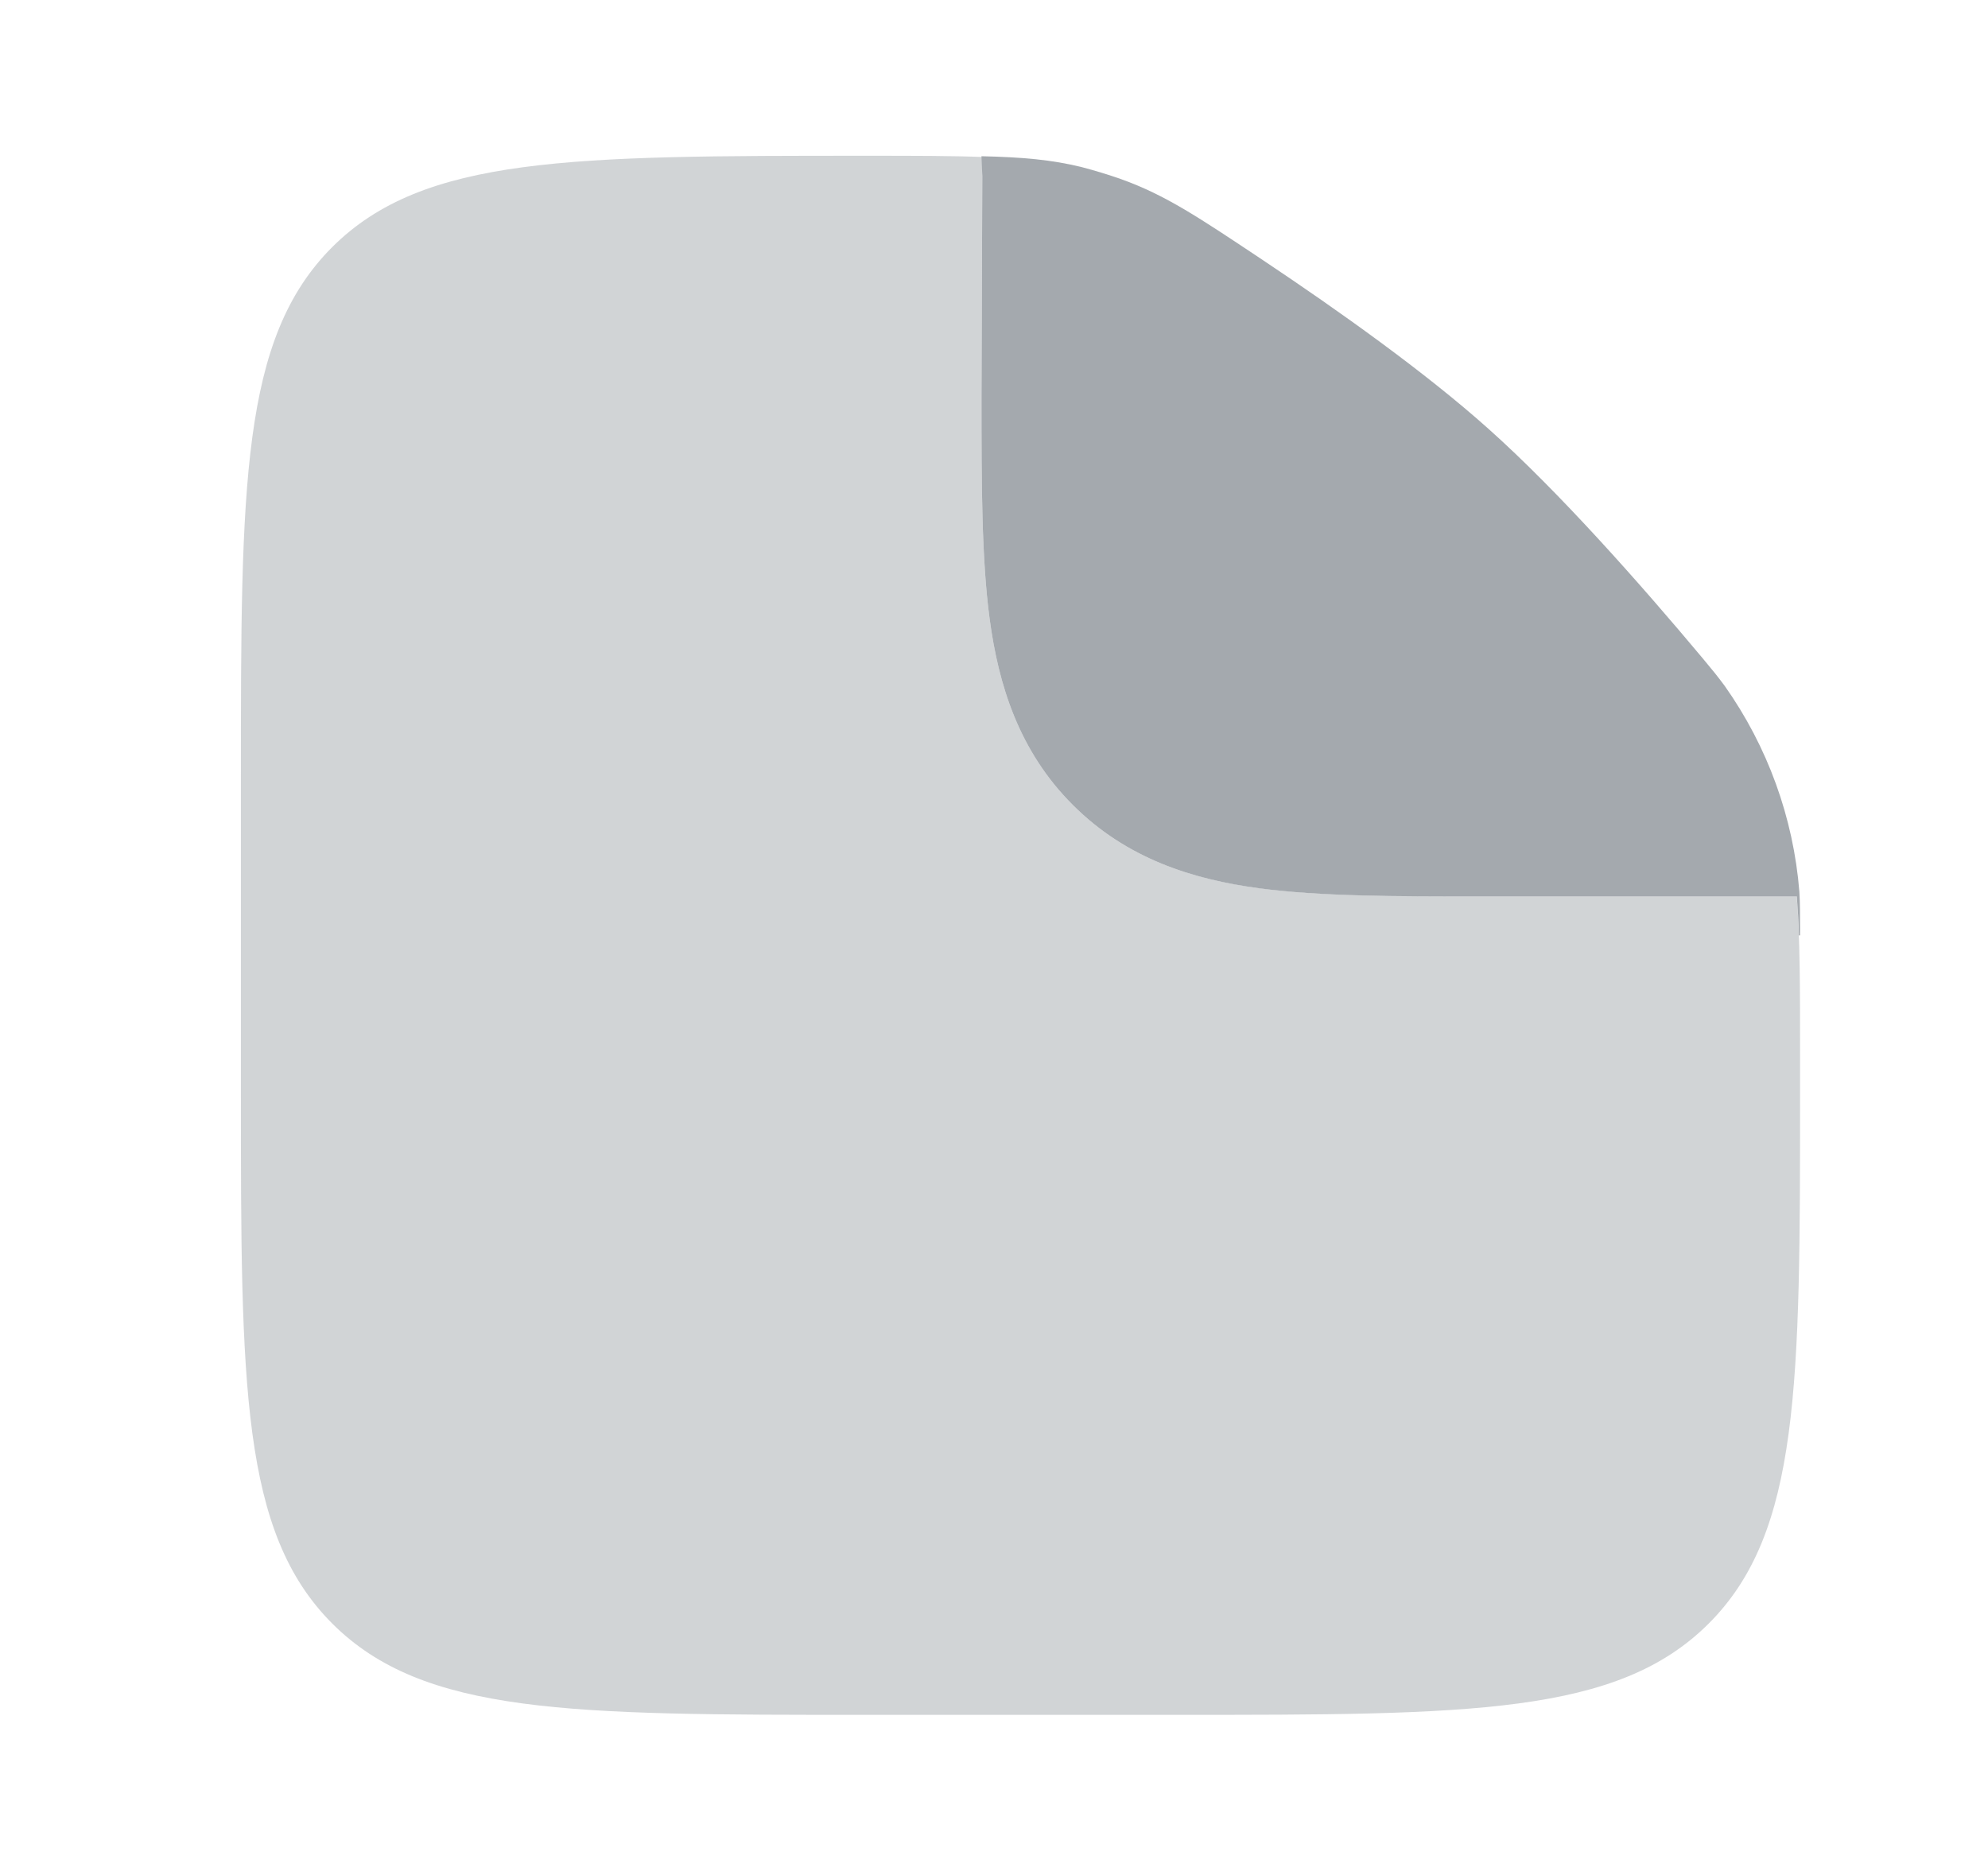
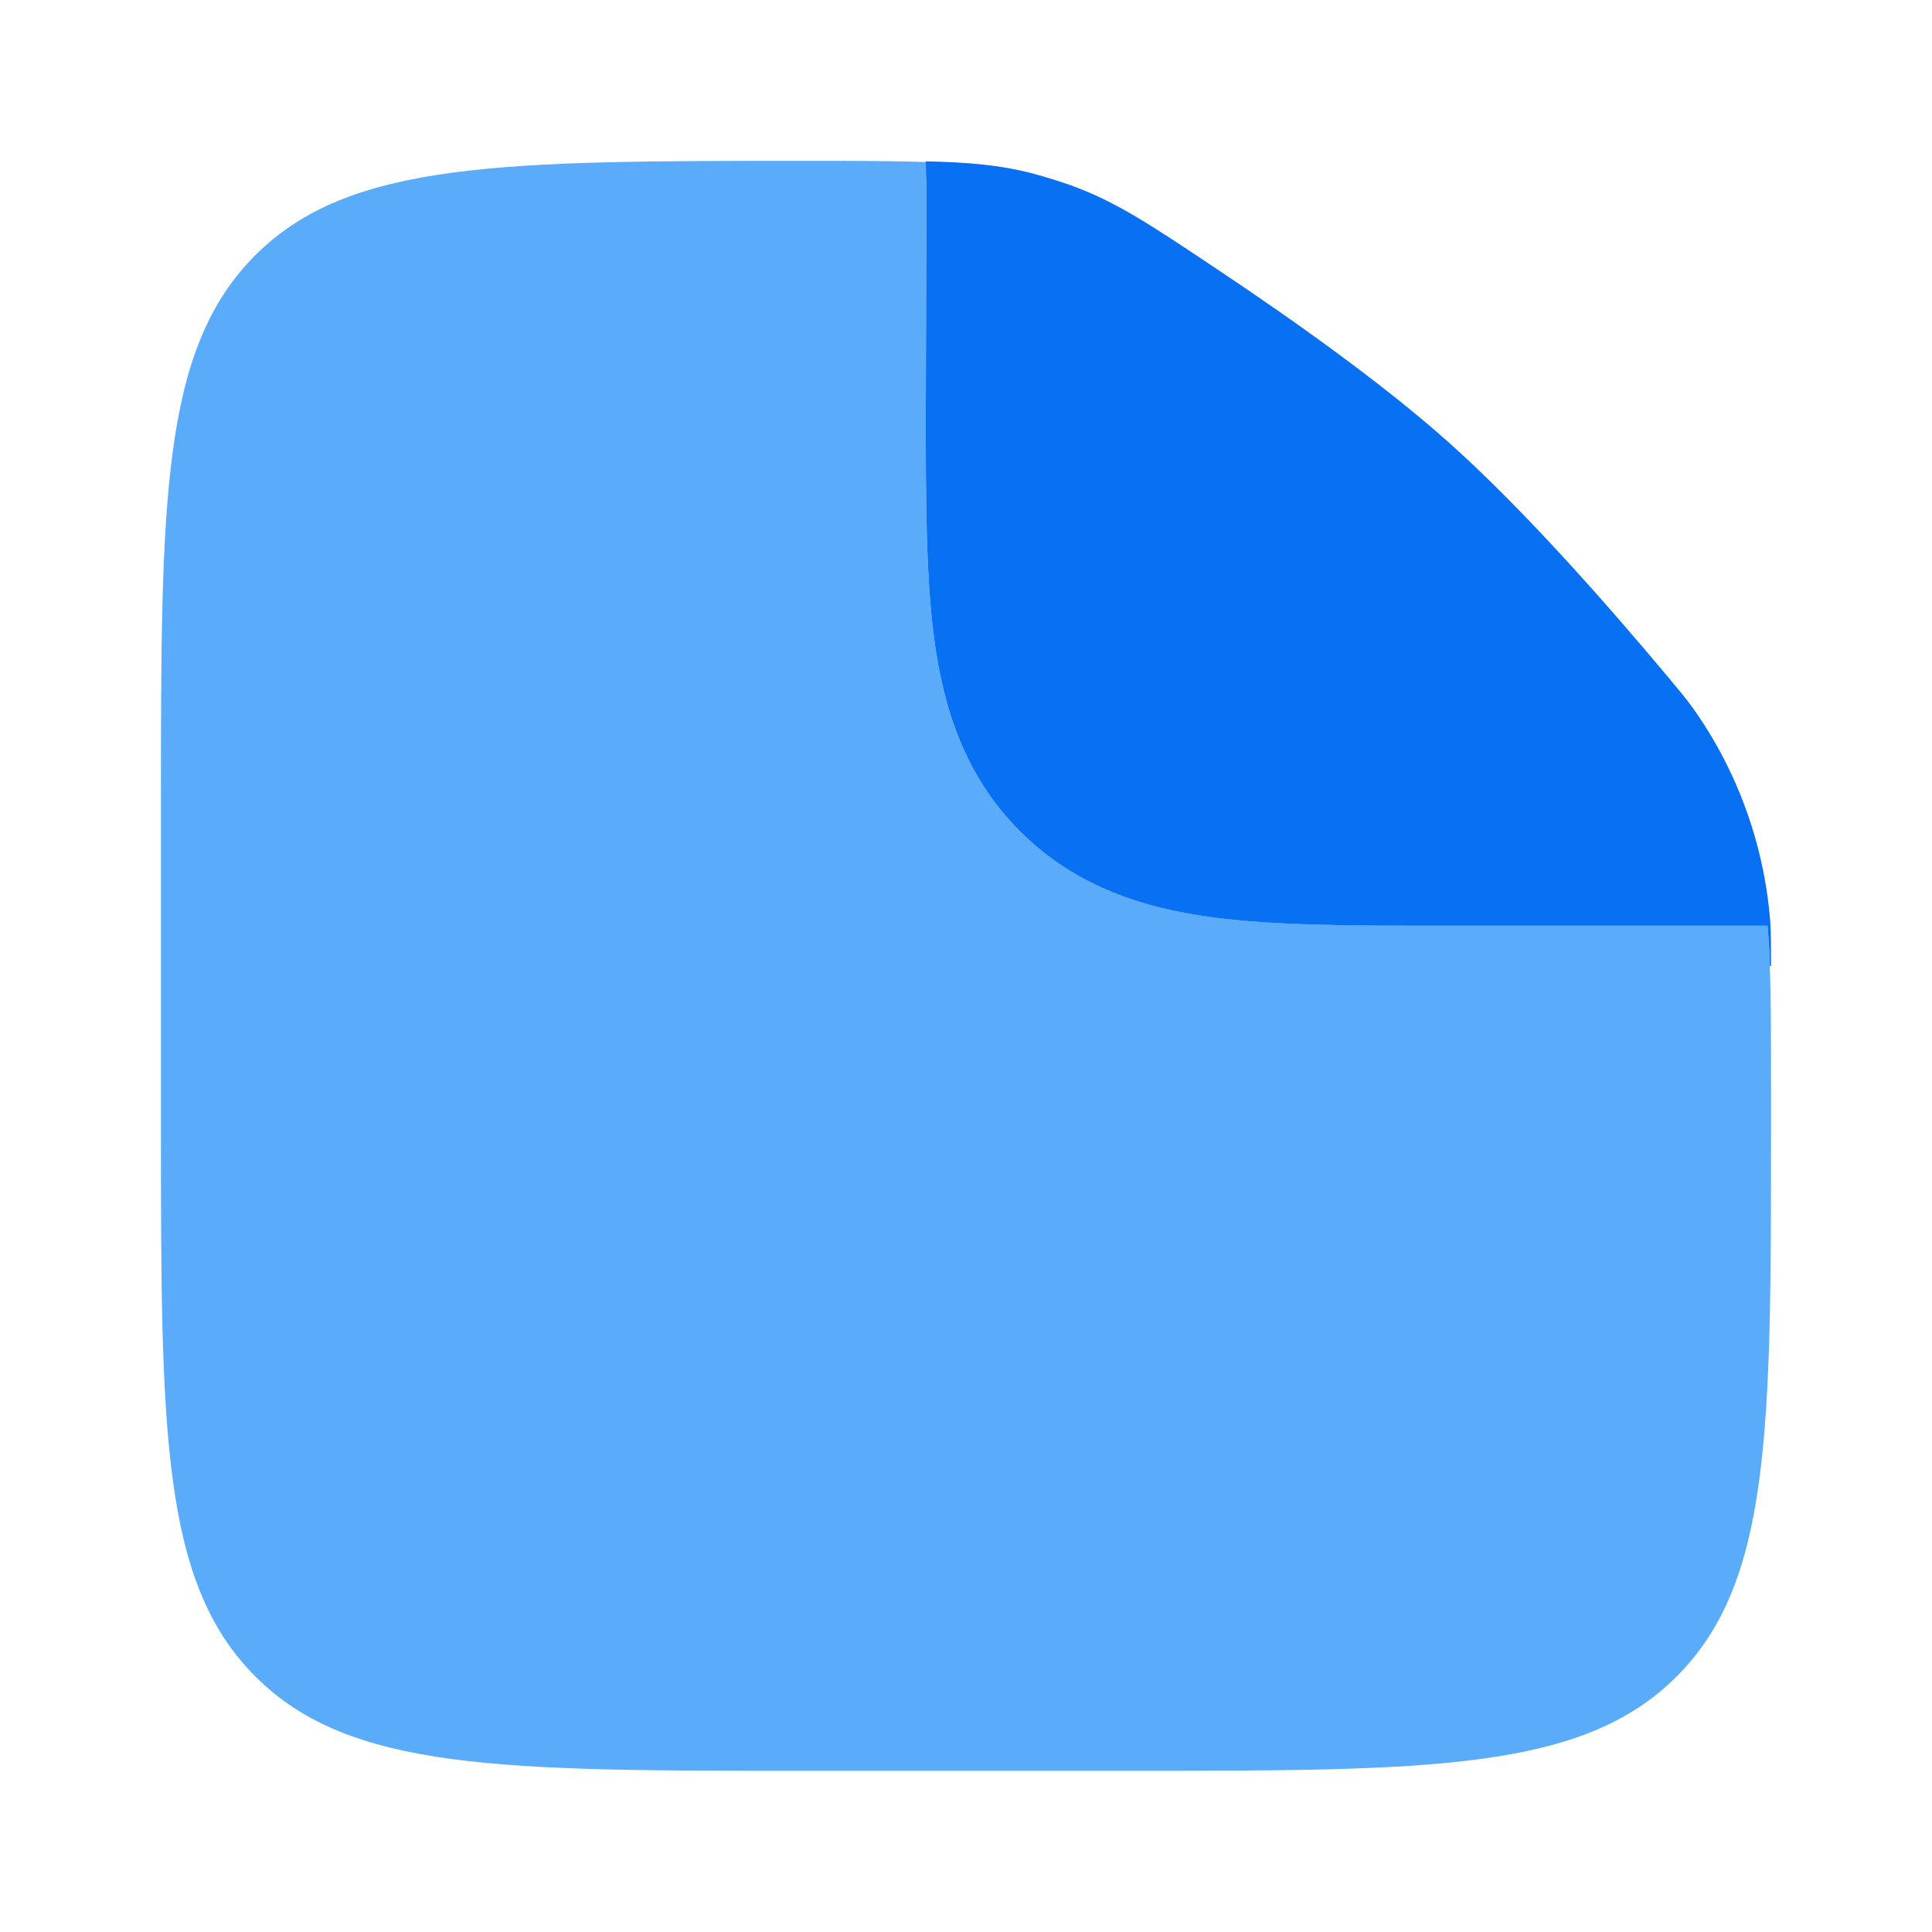
- <svg xmlns="http://www.w3.org/2000/svg" width="17" height="16" viewBox="0 0 17 16" fill="none">
-   <g id="solar:file-bold-duotone">
-     <path id="Vector" opacity="0.5" fill-rule="evenodd" clip-rule="evenodd" d="M10.06 14.665H7.393C4.879 14.665 3.622 14.665 2.841 13.884C2.061 13.103 2.06 11.846 2.06 9.332V6.665C2.06 4.151 2.06 2.894 2.841 2.113C3.623 1.333 4.886 1.332 7.413 1.332C7.817 1.332 8.141 1.332 8.413 1.343C8.404 1.397 8.4 1.451 8.4 1.506L8.393 3.395C8.393 4.127 8.393 4.773 8.463 5.294C8.539 5.859 8.713 6.423 9.175 6.885C9.635 7.345 10.2 7.519 10.764 7.595C11.285 7.665 11.932 7.665 12.663 7.665H15.364C15.393 8.021 15.393 8.459 15.393 9.041V9.332C15.393 11.846 15.393 13.103 14.612 13.884C13.831 14.665 12.574 14.665 10.06 14.665Z" fill="#A4A9AE" />
-     <path id="Vector_2" d="M8.4 1.506L8.393 3.396C8.393 4.127 8.393 4.773 8.463 5.295C8.539 5.859 8.713 6.424 9.175 6.885C9.635 7.345 10.2 7.52 10.765 7.596C11.285 7.666 11.932 7.666 12.663 7.666H15.365C15.373 7.769 15.38 7.88 15.383 7.999H15.393C15.393 7.821 15.393 7.731 15.387 7.626C15.336 6.992 15.115 6.384 14.748 5.865C14.685 5.78 14.643 5.729 14.558 5.627C14.029 4.995 13.333 4.207 12.727 3.666C12.187 3.183 11.446 2.656 10.8 2.225C10.245 1.855 9.968 1.669 9.587 1.532C9.476 1.493 9.364 1.459 9.25 1.429C8.994 1.366 8.745 1.344 8.393 1.336L8.4 1.506Z" fill="#A4A9AE" />
-   </g>
+ <svg xmlns="http://www.w3.org/2000/svg" width="16" height="16" viewBox="0 0 16 16" fill="none">
+   <path fill-rule="evenodd" clip-rule="evenodd" d="M9.333 14.665H6.667C4.153 14.665 2.895 14.665 2.115 13.884C1.334 13.103 1.333 11.846 1.333 9.332V6.665C1.333 4.151 1.333 2.894 2.115 2.113C2.896 1.333 4.159 1.332 6.687 1.332C7.091 1.332 7.414 1.332 7.687 1.343C7.678 1.397 7.673 1.451 7.673 1.506L7.667 3.395C7.667 4.127 7.667 4.773 7.737 5.294C7.813 5.859 7.987 6.423 8.448 6.885C8.908 7.345 9.473 7.519 10.038 7.595C10.559 7.665 11.205 7.665 11.937 7.665H14.638C14.667 8.021 14.667 8.459 14.667 9.041V9.332C14.667 11.846 14.667 13.103 13.885 13.884C13.104 14.665 11.847 14.665 9.333 14.665Z" fill="#5BABFB" />
+   <path d="M7.673 1.506L7.667 3.396C7.667 4.127 7.667 4.773 7.737 5.295C7.813 5.859 7.987 6.424 8.448 6.885C8.908 7.345 9.473 7.52 10.038 7.596C10.559 7.666 11.205 7.666 11.937 7.666H14.638C14.647 7.769 14.653 7.88 14.657 7.999H14.667C14.667 7.821 14.667 7.731 14.66 7.626C14.609 6.992 14.389 6.384 14.021 5.865C13.959 5.78 13.916 5.729 13.831 5.627C13.303 4.995 12.607 4.207 12 3.666C11.46 3.183 10.719 2.656 10.073 2.225C9.519 1.855 9.241 1.669 8.861 1.532C8.75 1.493 8.637 1.459 8.523 1.429C8.267 1.366 8.018 1.344 7.667 1.336L7.673 1.506Z" fill="#0871F3" />
</svg>
